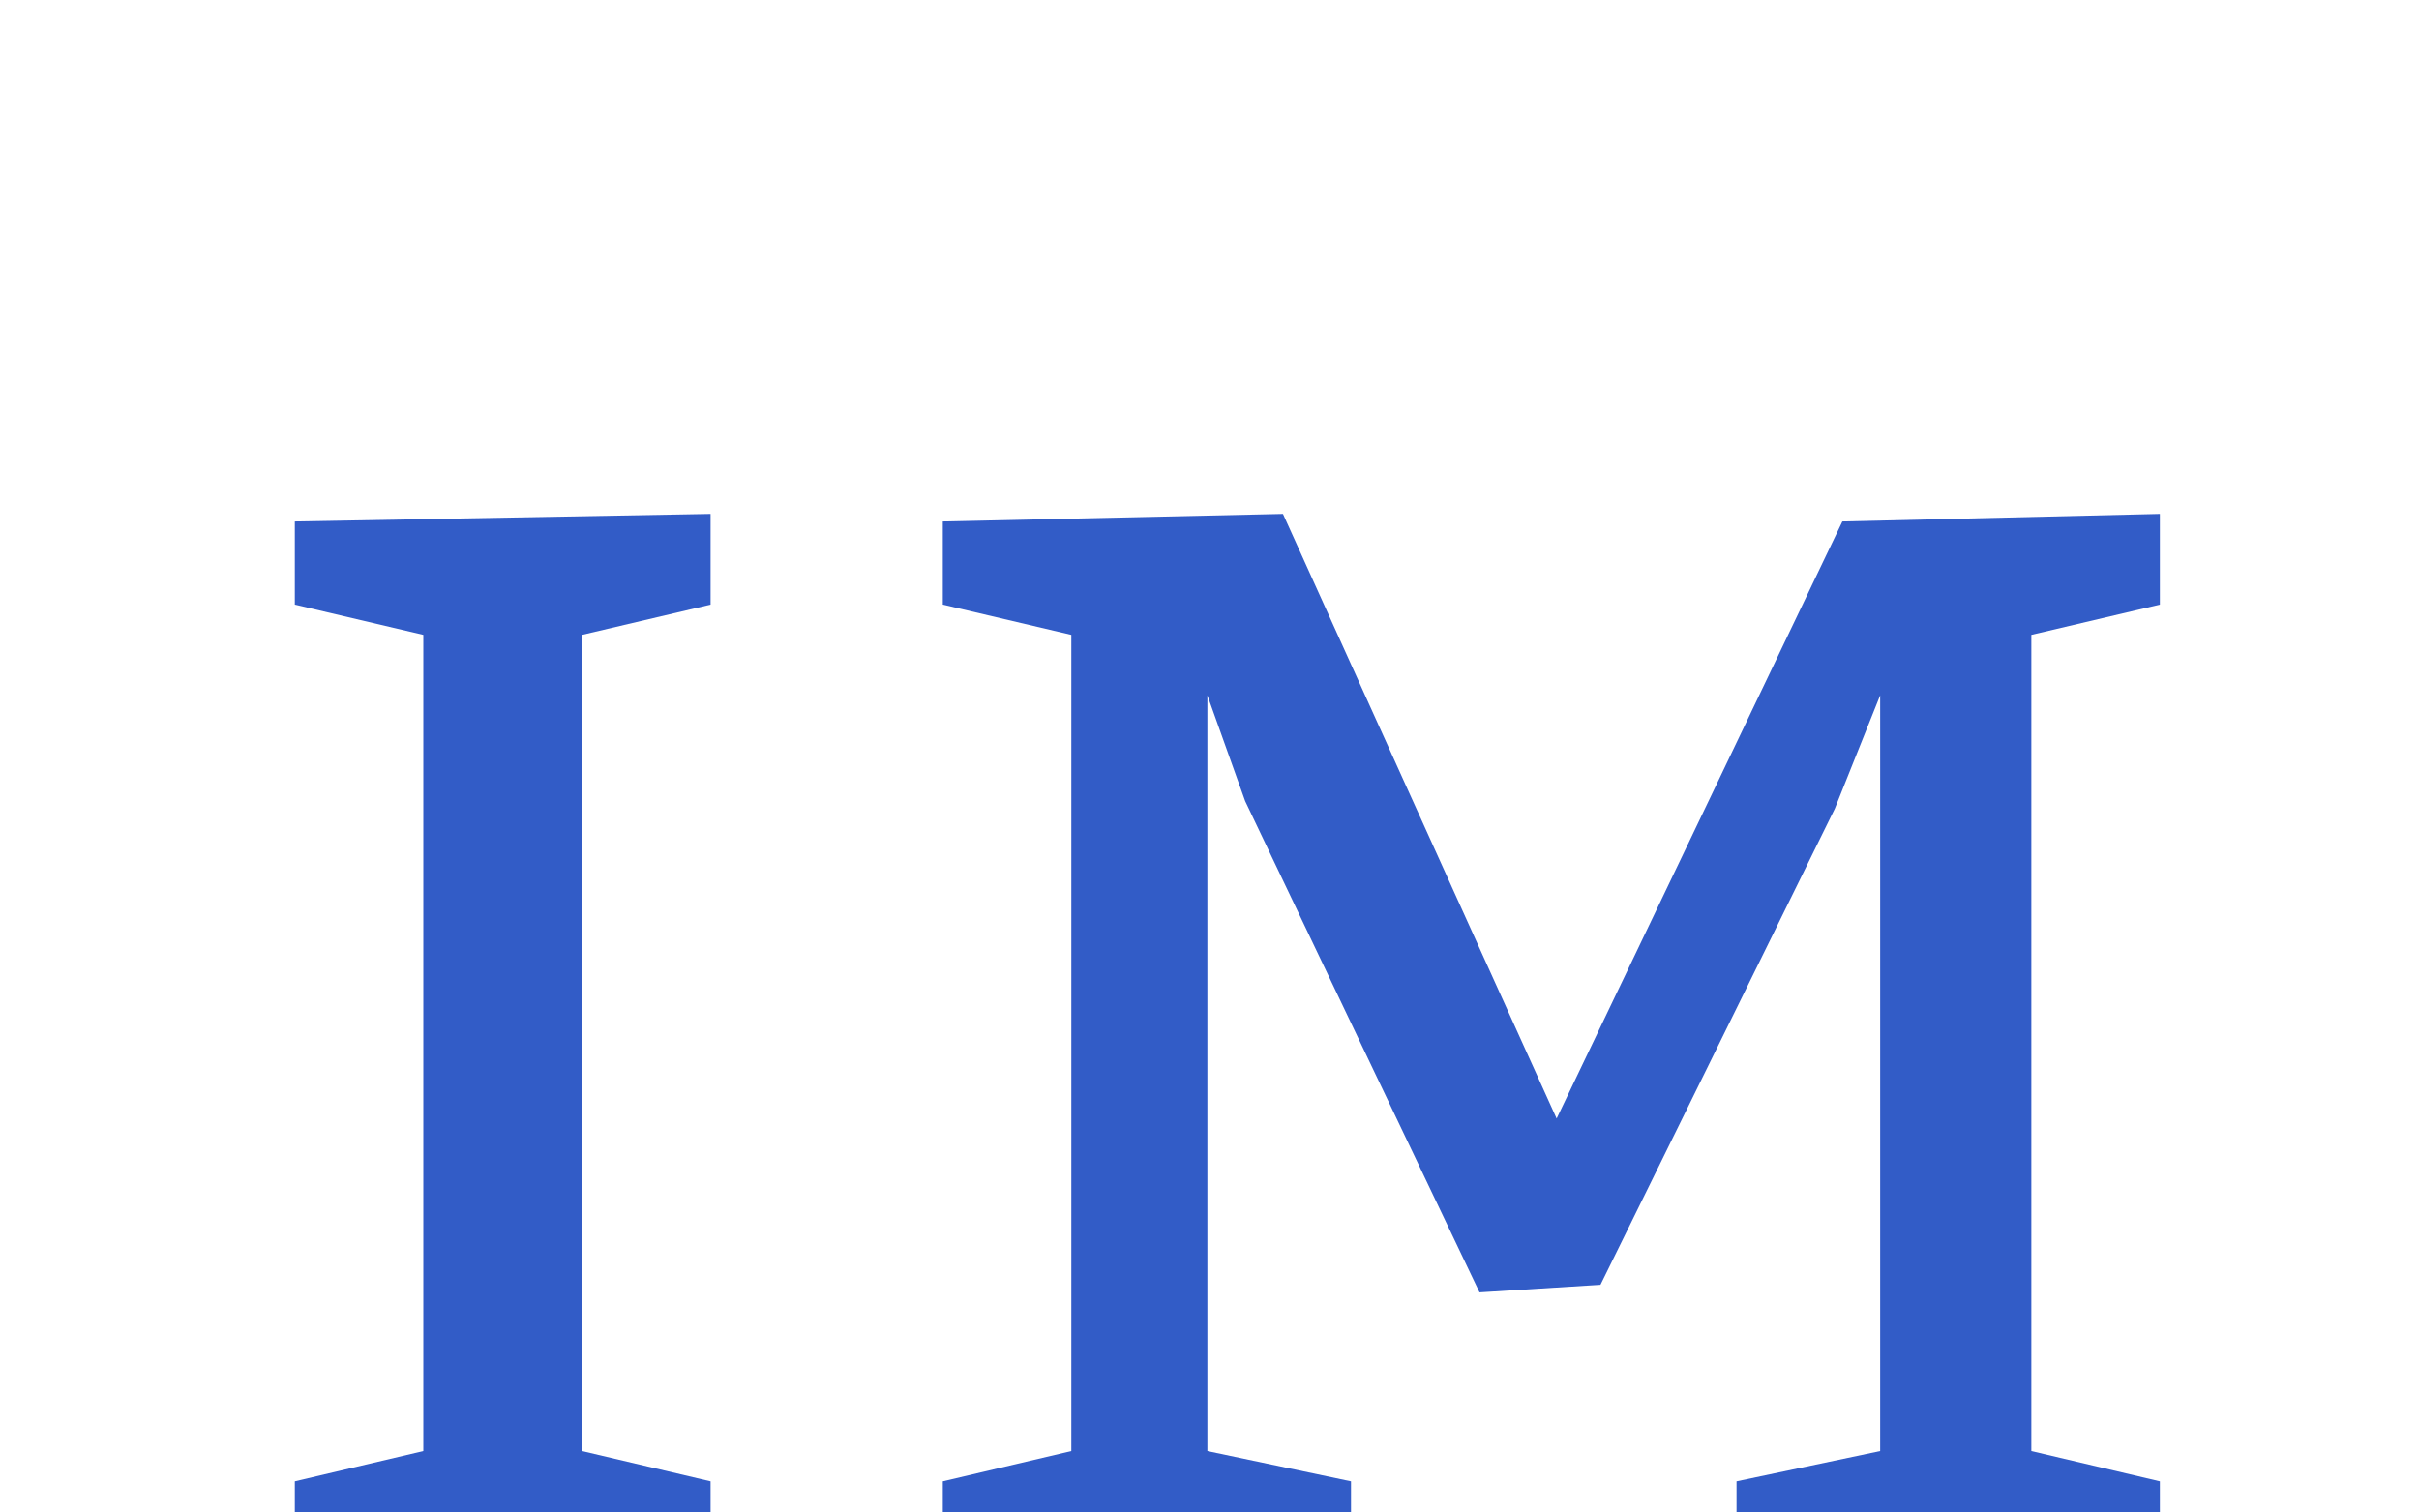
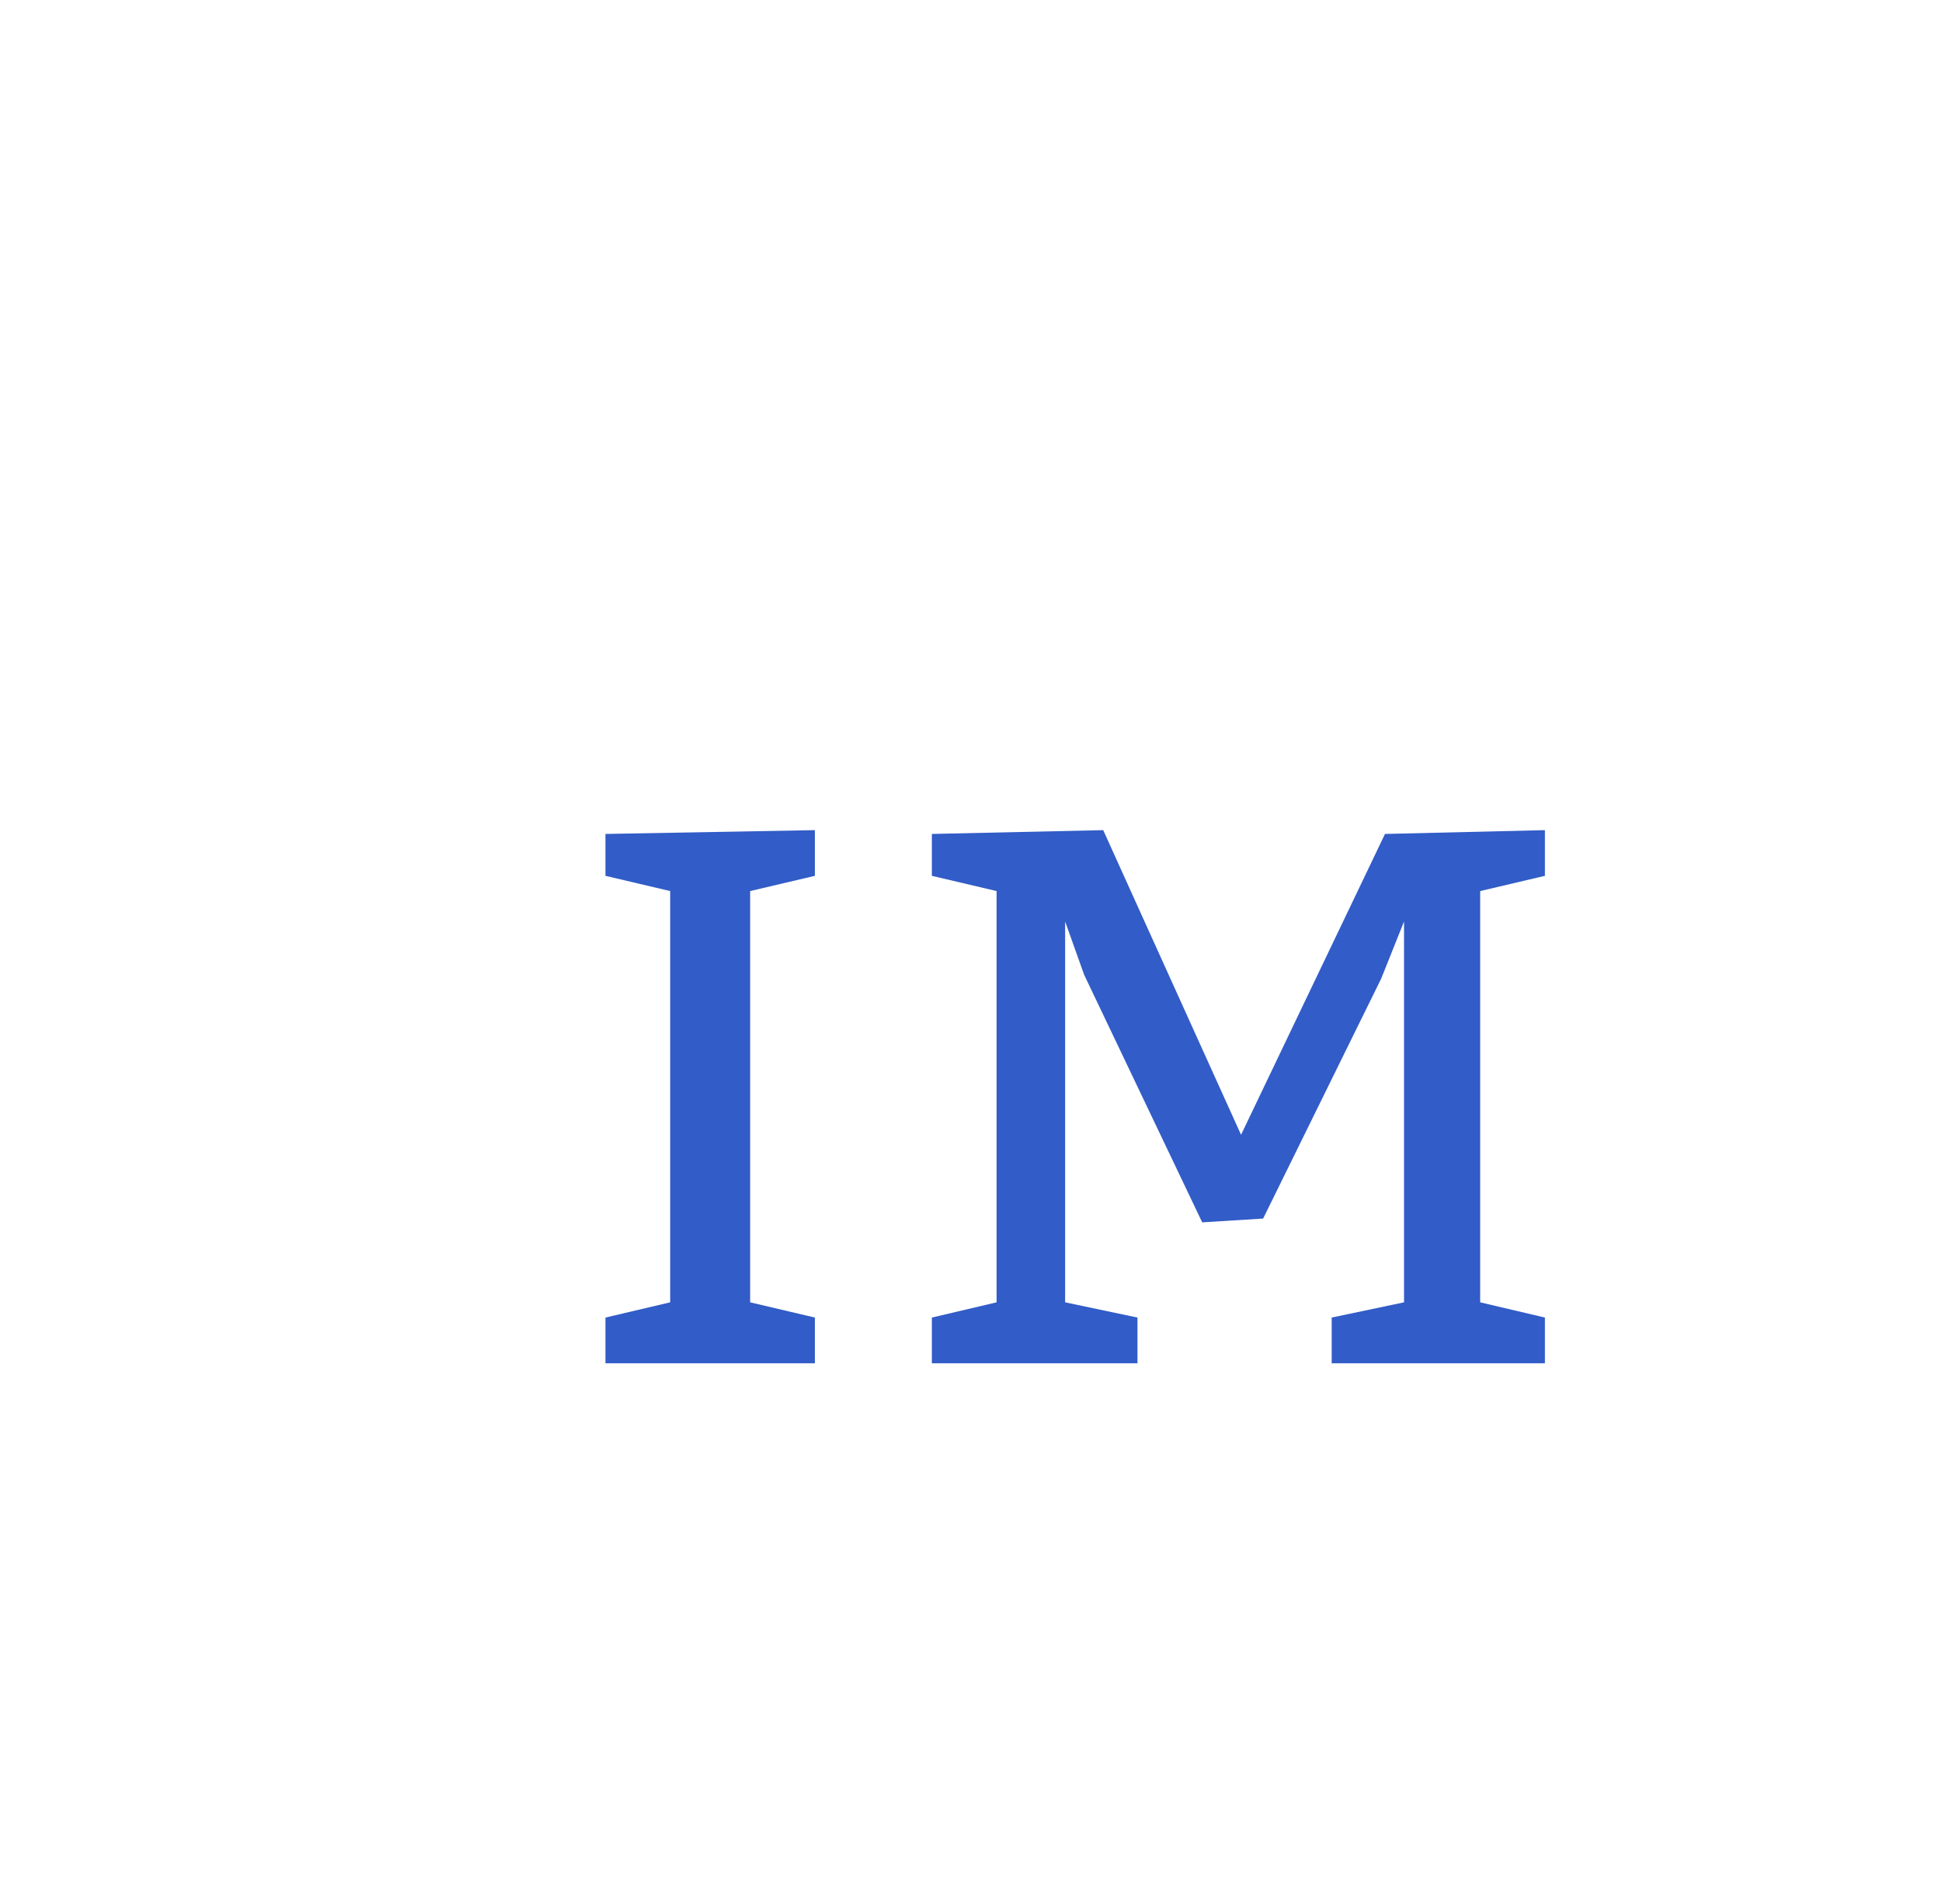
- <svg xmlns="http://www.w3.org/2000/svg" version="1.1" width="160" height="100" style="">
-   <path fill="#325cc7" d="M19.5,104l0-6l8.5-2l0-54l-8.5-2l0-5.5l27.5-0.5l0,6l-8.5,2l0,54l8.5,2l0,6l-27.5,0z M124.36,96l0-50l-3,7.5l-15.5,31.5l-8,0.5l-15.5-32.5l-2.5-7l0,50l9.5,2l0,6l-27,0l0-6l8.5-2l0-54l-8.5-2l0-5.5l22.5-0.5l18.1,40l18.9-39.5l21-0.5l0,6l-8.5,2l0,54l8.5,2l0,6l-28,0l0-6z" />
+ <svg xmlns="http://www.w3.org/2000/svg" version="1.1" width="51" height="50" style="">
+   <path fill="#325cc7" d="M15.9,35.8l0-1.2l1.7-0.4l0-10.8l-1.7-0.4l0-1.1l5.5-0.1l0,1.2l-1.7,0.4l0,10.8l1.7,0.4l0,1.2l-5.5,0z M36.872,34.2l0-10l-0.6,1.5l-3.1,6.3l-1.6,0.1l-3.1-6.5l-0.5-1.4l0,10l1.9,0.4l0,1.2l-5.4,0l0-1.2l1.7-0.4l0-10.8l-1.7-0.4l0-1.1l4.5-0.1l3.62,8l3.78-7.9l4.2-0.1l0,1.2l-1.7,0.4l0,10.8l1.7,0.4l0,1.2l-5.6,0l0-1.2z" />
  <path fill="#" d="" />
</svg>
